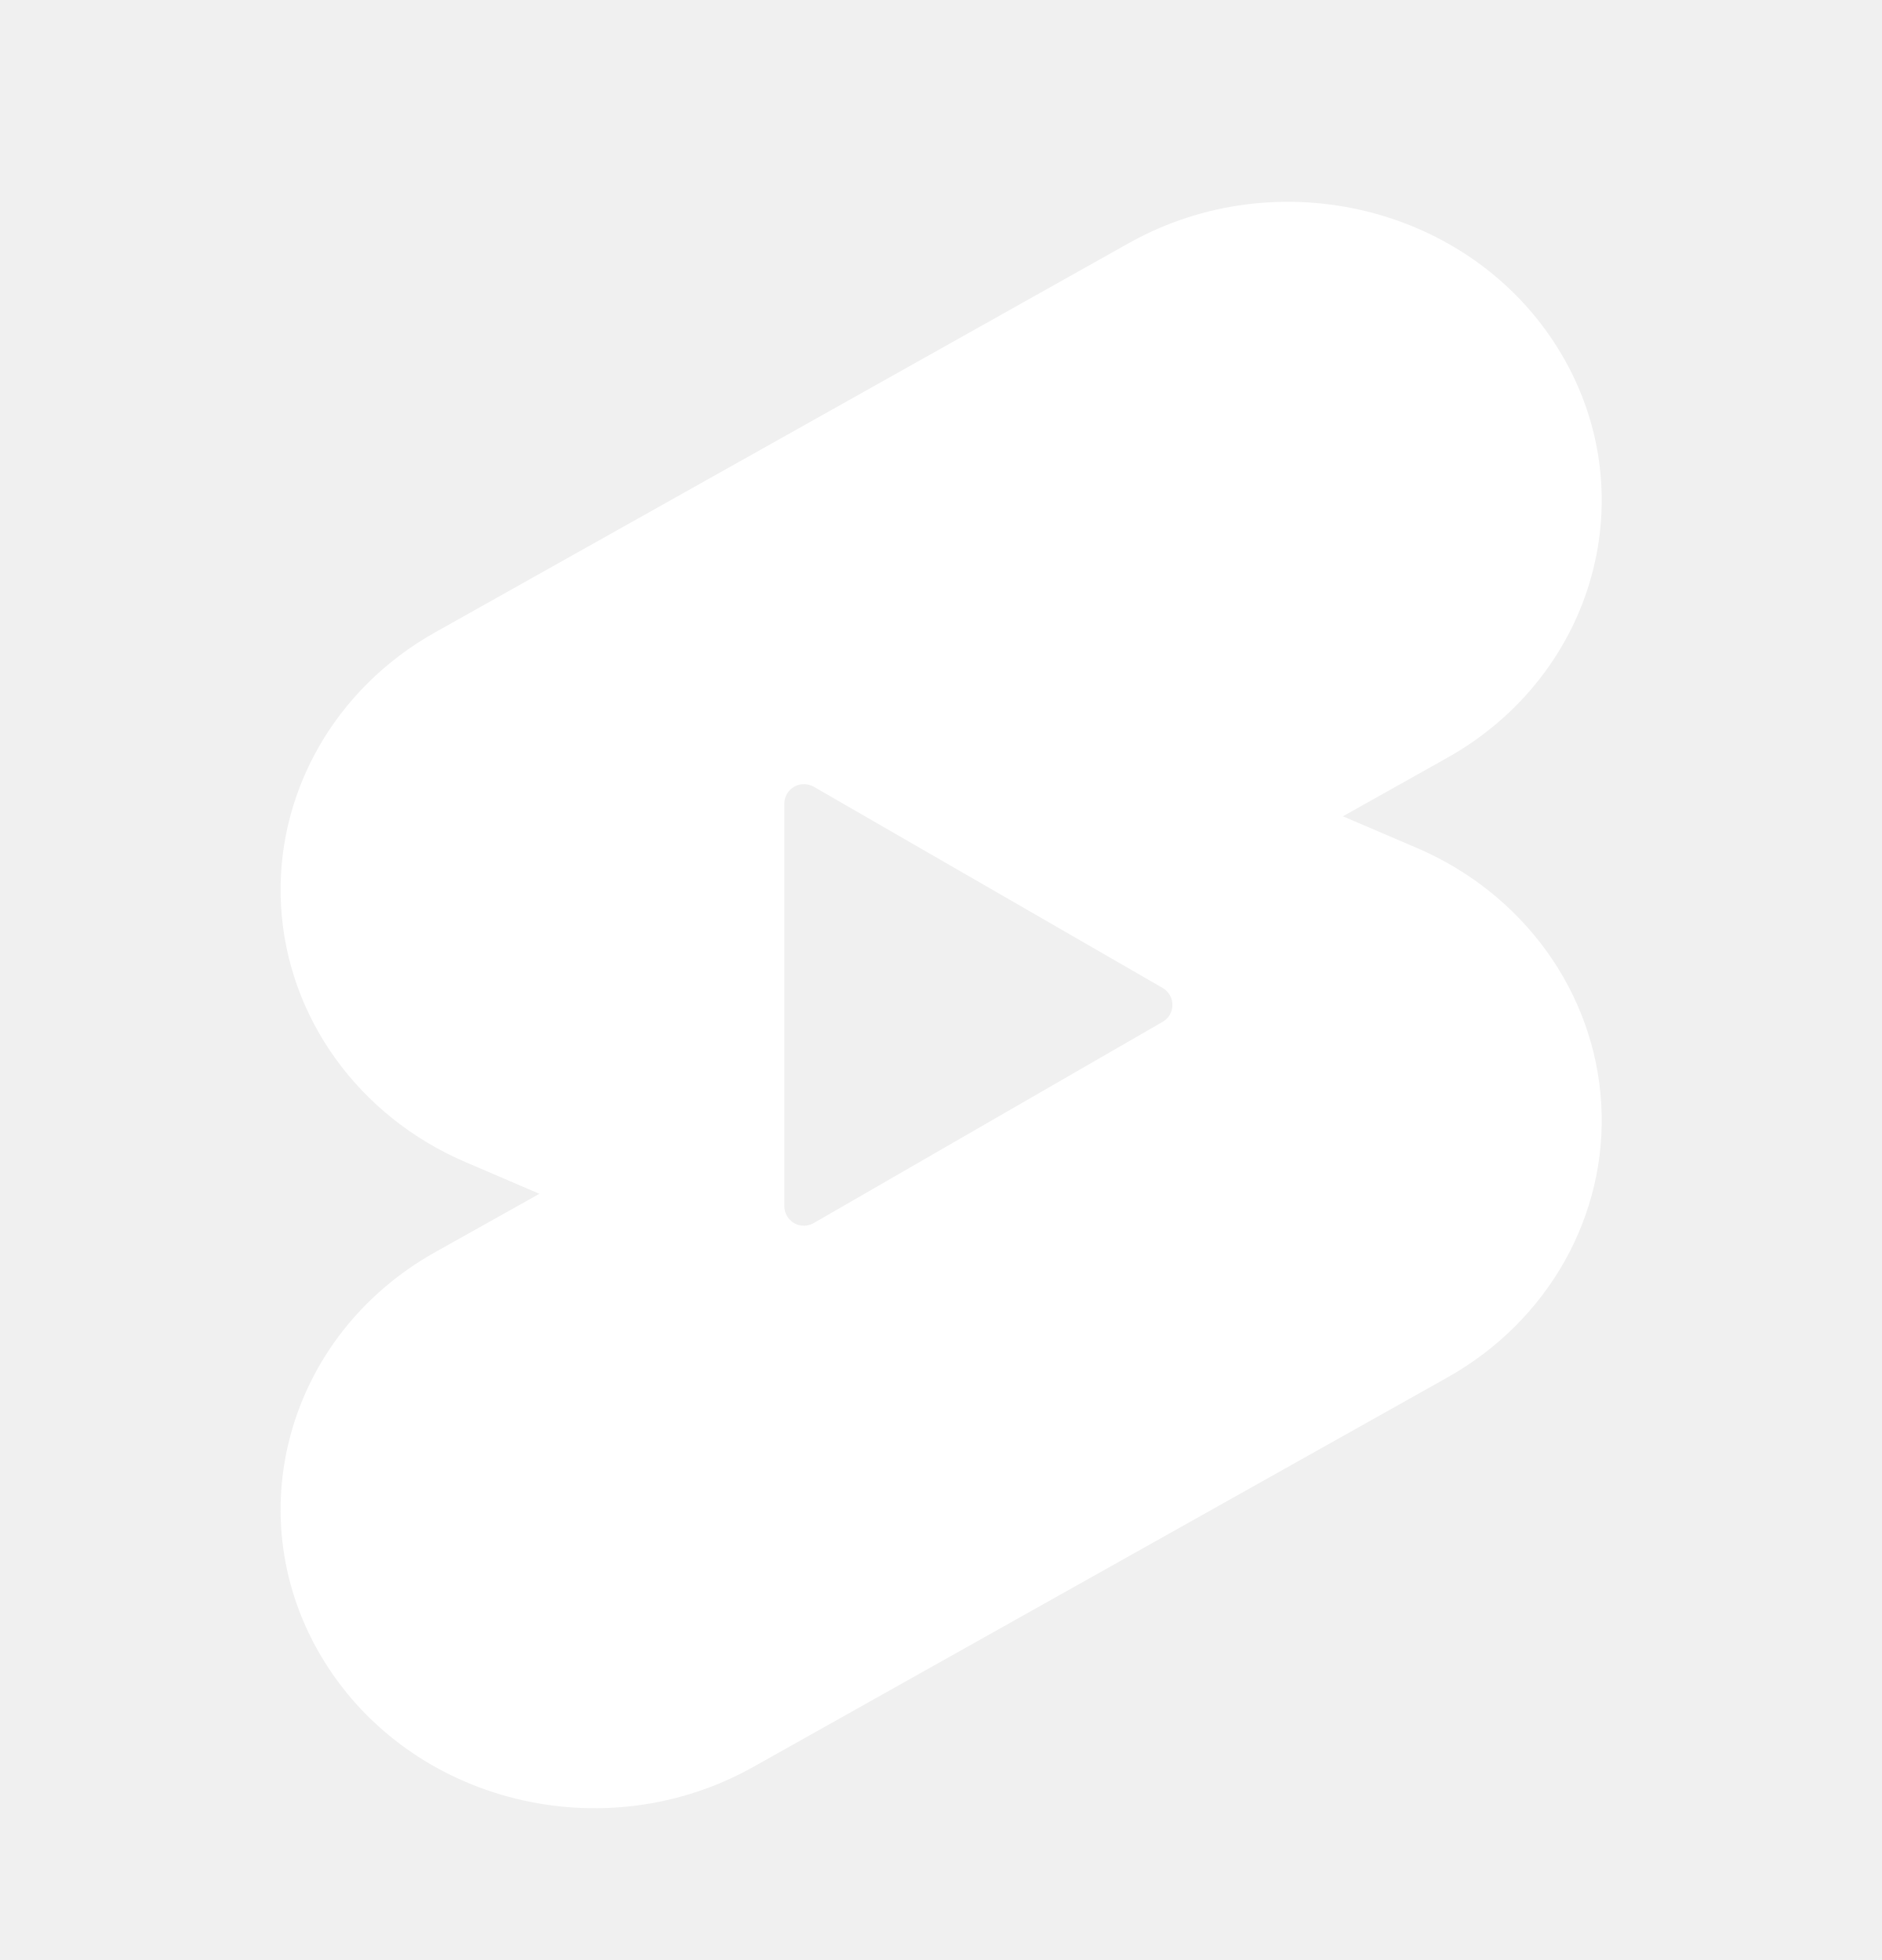
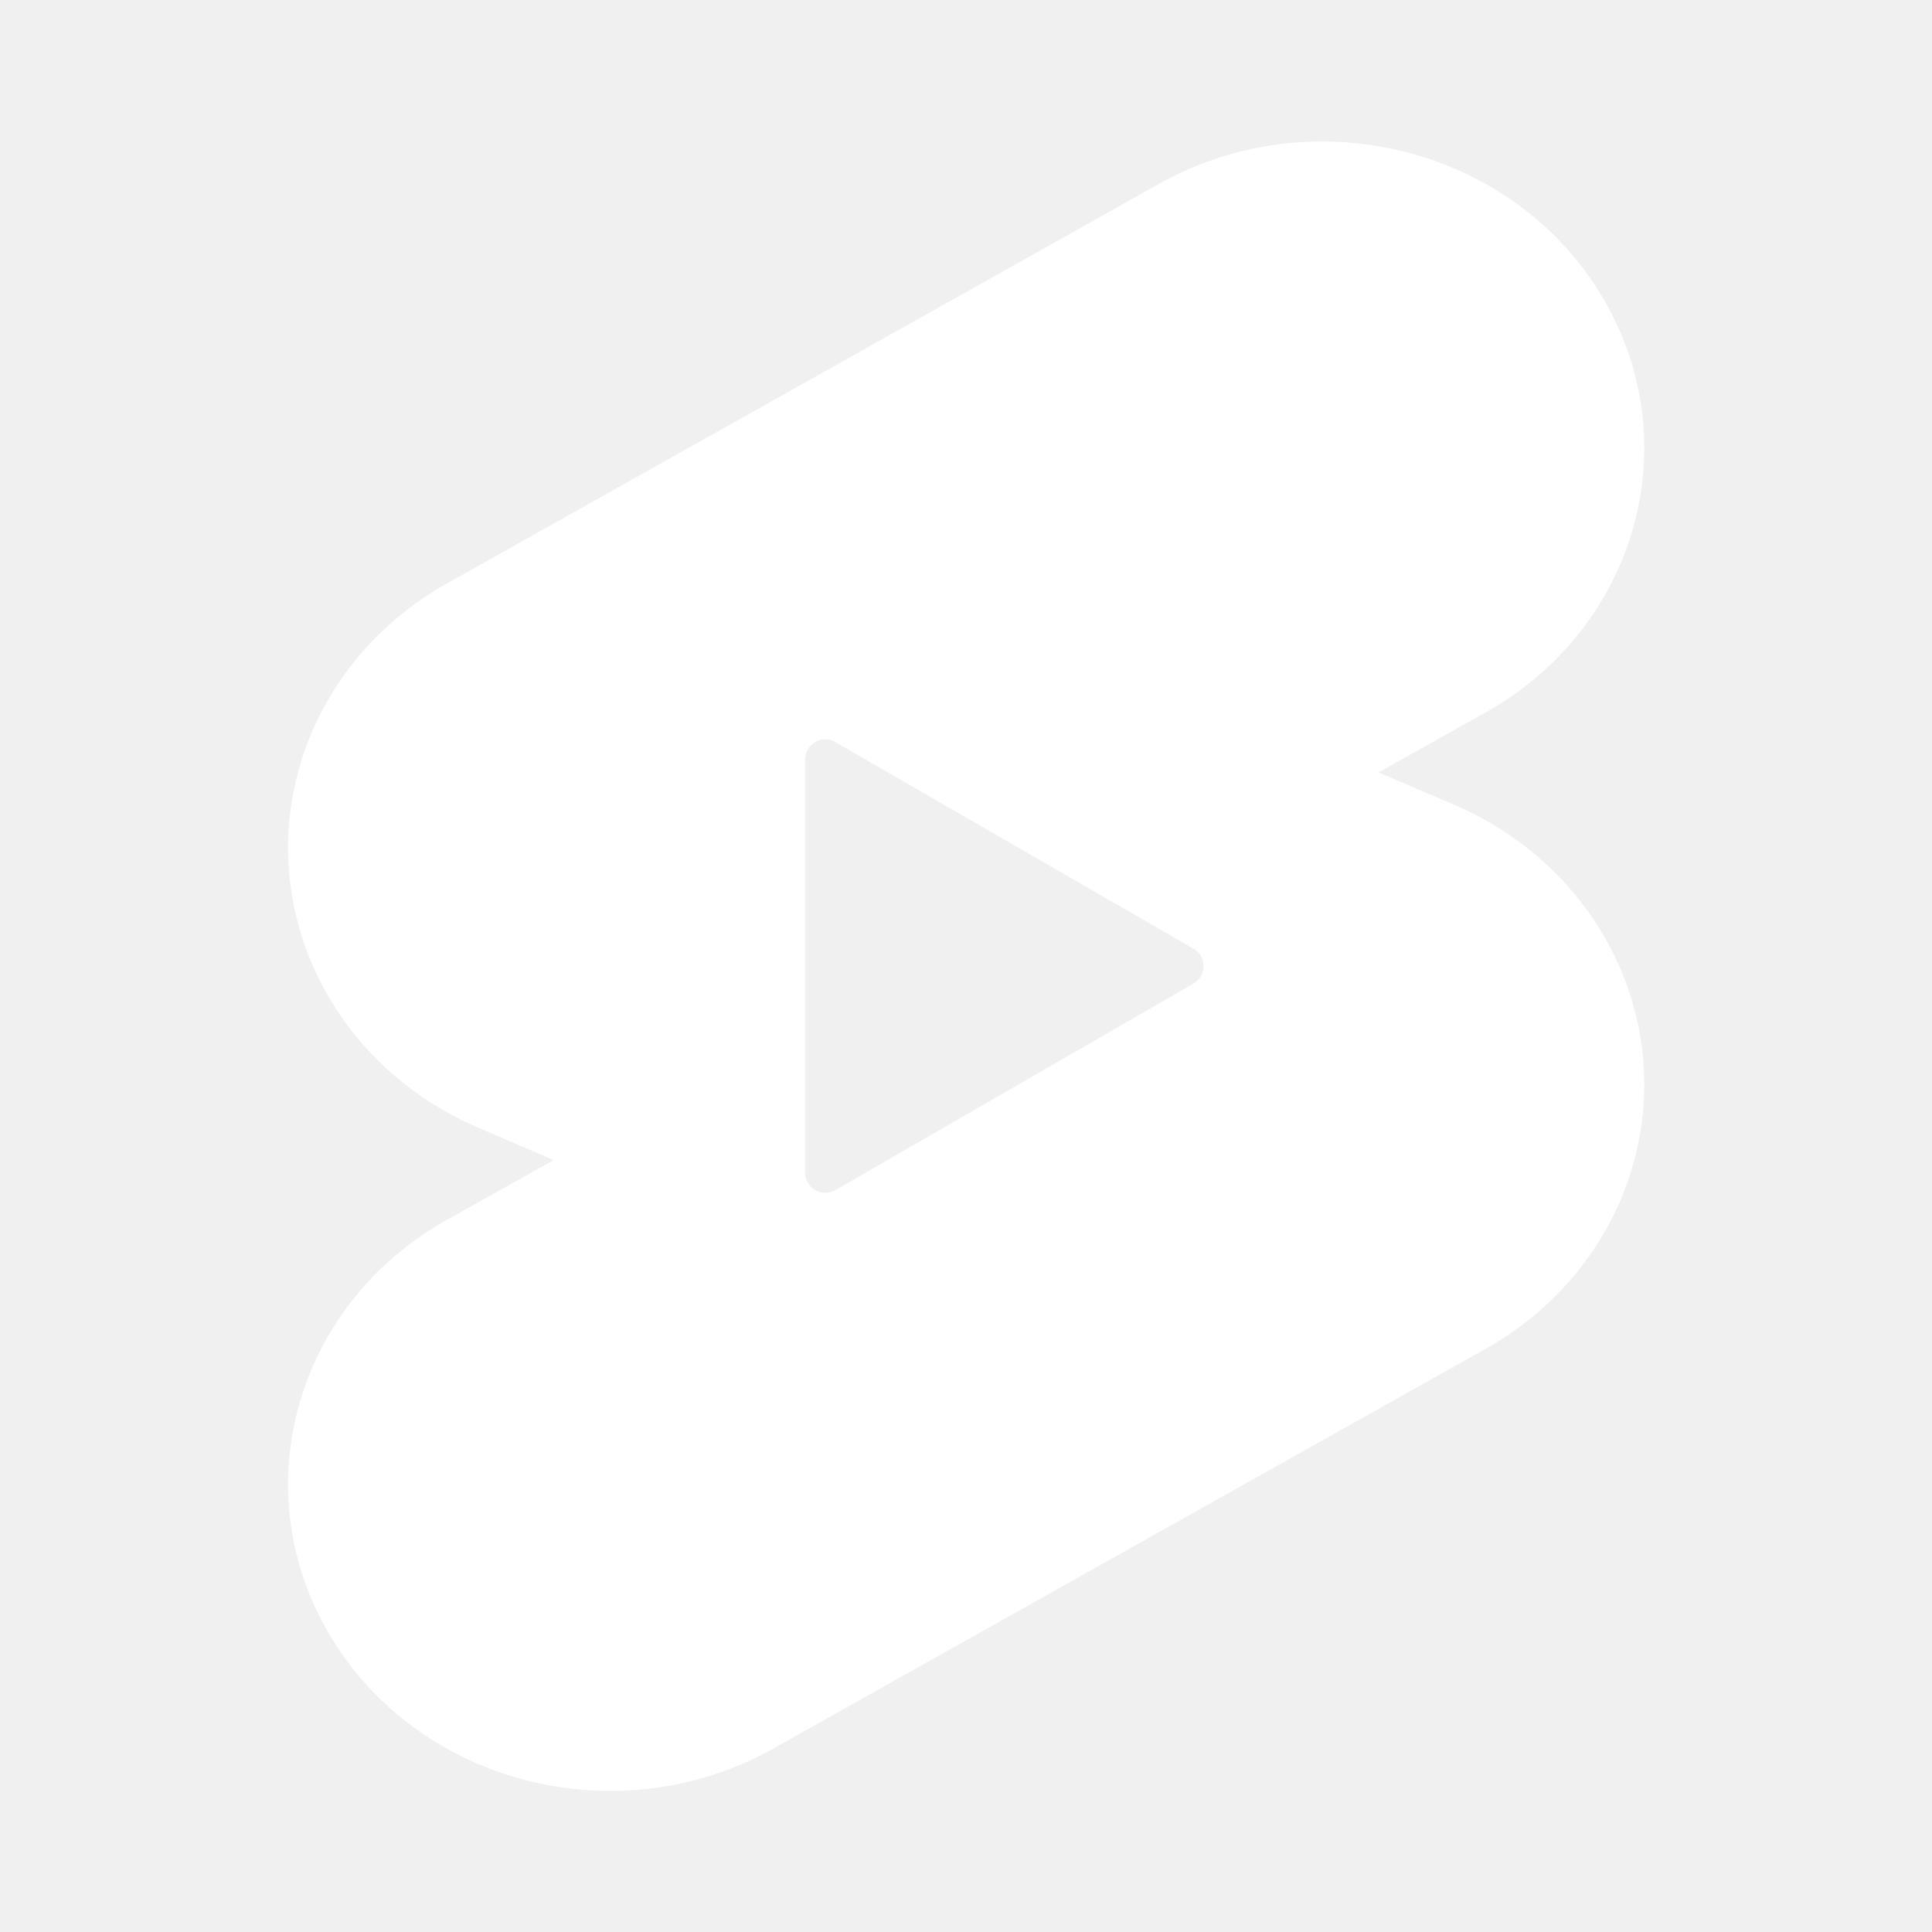
- <svg xmlns="http://www.w3.org/2000/svg" width="24" height="25" viewBox="0 0 24 25" fill="none">
-   <g clip-path="url(#clip0_2110_11243)">
-     <path fill-rule="evenodd" clip-rule="evenodd" d="M18.452 9.668C20.356 8.602 20.993 6.268 19.874 4.454C18.755 2.64 16.304 2.034 14.399 3.099L5.552 8.064C4.262 8.786 3.503 10.133 3.584 11.556C3.665 12.979 4.573 14.239 5.937 14.823L6.879 15.227L5.552 15.97C3.648 17.035 3.011 19.369 4.13 21.183C5.249 22.997 7.7 23.605 9.605 22.538L18.452 17.573C19.742 16.852 20.501 15.505 20.42 14.084C20.339 12.661 19.431 11.399 18.067 10.815L17.125 10.412L18.452 9.668ZM10.002 15.384C10.002 15.428 10.014 15.471 10.035 15.509C10.057 15.547 10.089 15.579 10.127 15.601C10.164 15.623 10.207 15.634 10.251 15.634C10.295 15.635 10.338 15.623 10.376 15.601L14.826 13.034C14.864 13.012 14.896 12.981 14.918 12.943C14.94 12.905 14.951 12.862 14.951 12.818C14.951 12.774 14.94 12.731 14.918 12.693C14.896 12.655 14.864 12.623 14.826 12.601L10.376 10.034C10.338 10.013 10.295 10.002 10.251 10.002C10.208 10.002 10.165 10.013 10.127 10.035C10.089 10.057 10.058 10.088 10.036 10.126C10.014 10.164 10.002 10.207 10.002 10.251V15.384Z" fill="white" />
+ <svg xmlns="http://www.w3.org/2000/svg" width="24" height="24" fill="none">
+   <g clip-path="url(#a)">
+     <path fill="#fff" fill-rule="evenodd" d="M18.452 8.852c1.904-1.066 2.541-3.4 1.422-5.214s-3.57-2.42-5.475-1.355L5.552 7.248c-1.29.722-2.049 2.069-1.968 3.491s.989 2.683 2.353 3.268l.942.404-1.327.742c-1.904 1.066-2.541 3.4-1.422 5.214s3.57 2.421 5.475 1.355l8.847-4.965c1.29-.722 2.049-2.068 1.968-3.49s-.989-2.684-2.353-3.269l-.942-.403zm-8.45 5.716a.25.25 0 0 0 .374.217l4.45-2.567a.25.25 0 0 0 0-.433l-4.45-2.567a.25.25 0 0 0-.374.216z" clip-rule="evenodd" />
  </g>
  <defs>
-     <clipPath id="clip0_2110_11243">
-       <rect width="24" height="24" fill="white" transform="translate(0 0.817505)" />
+     <clipPath id="a">
+       <path fill="#fff" d="M0 0h24v24H0z" />
    </clipPath>
  </defs>
</svg>
